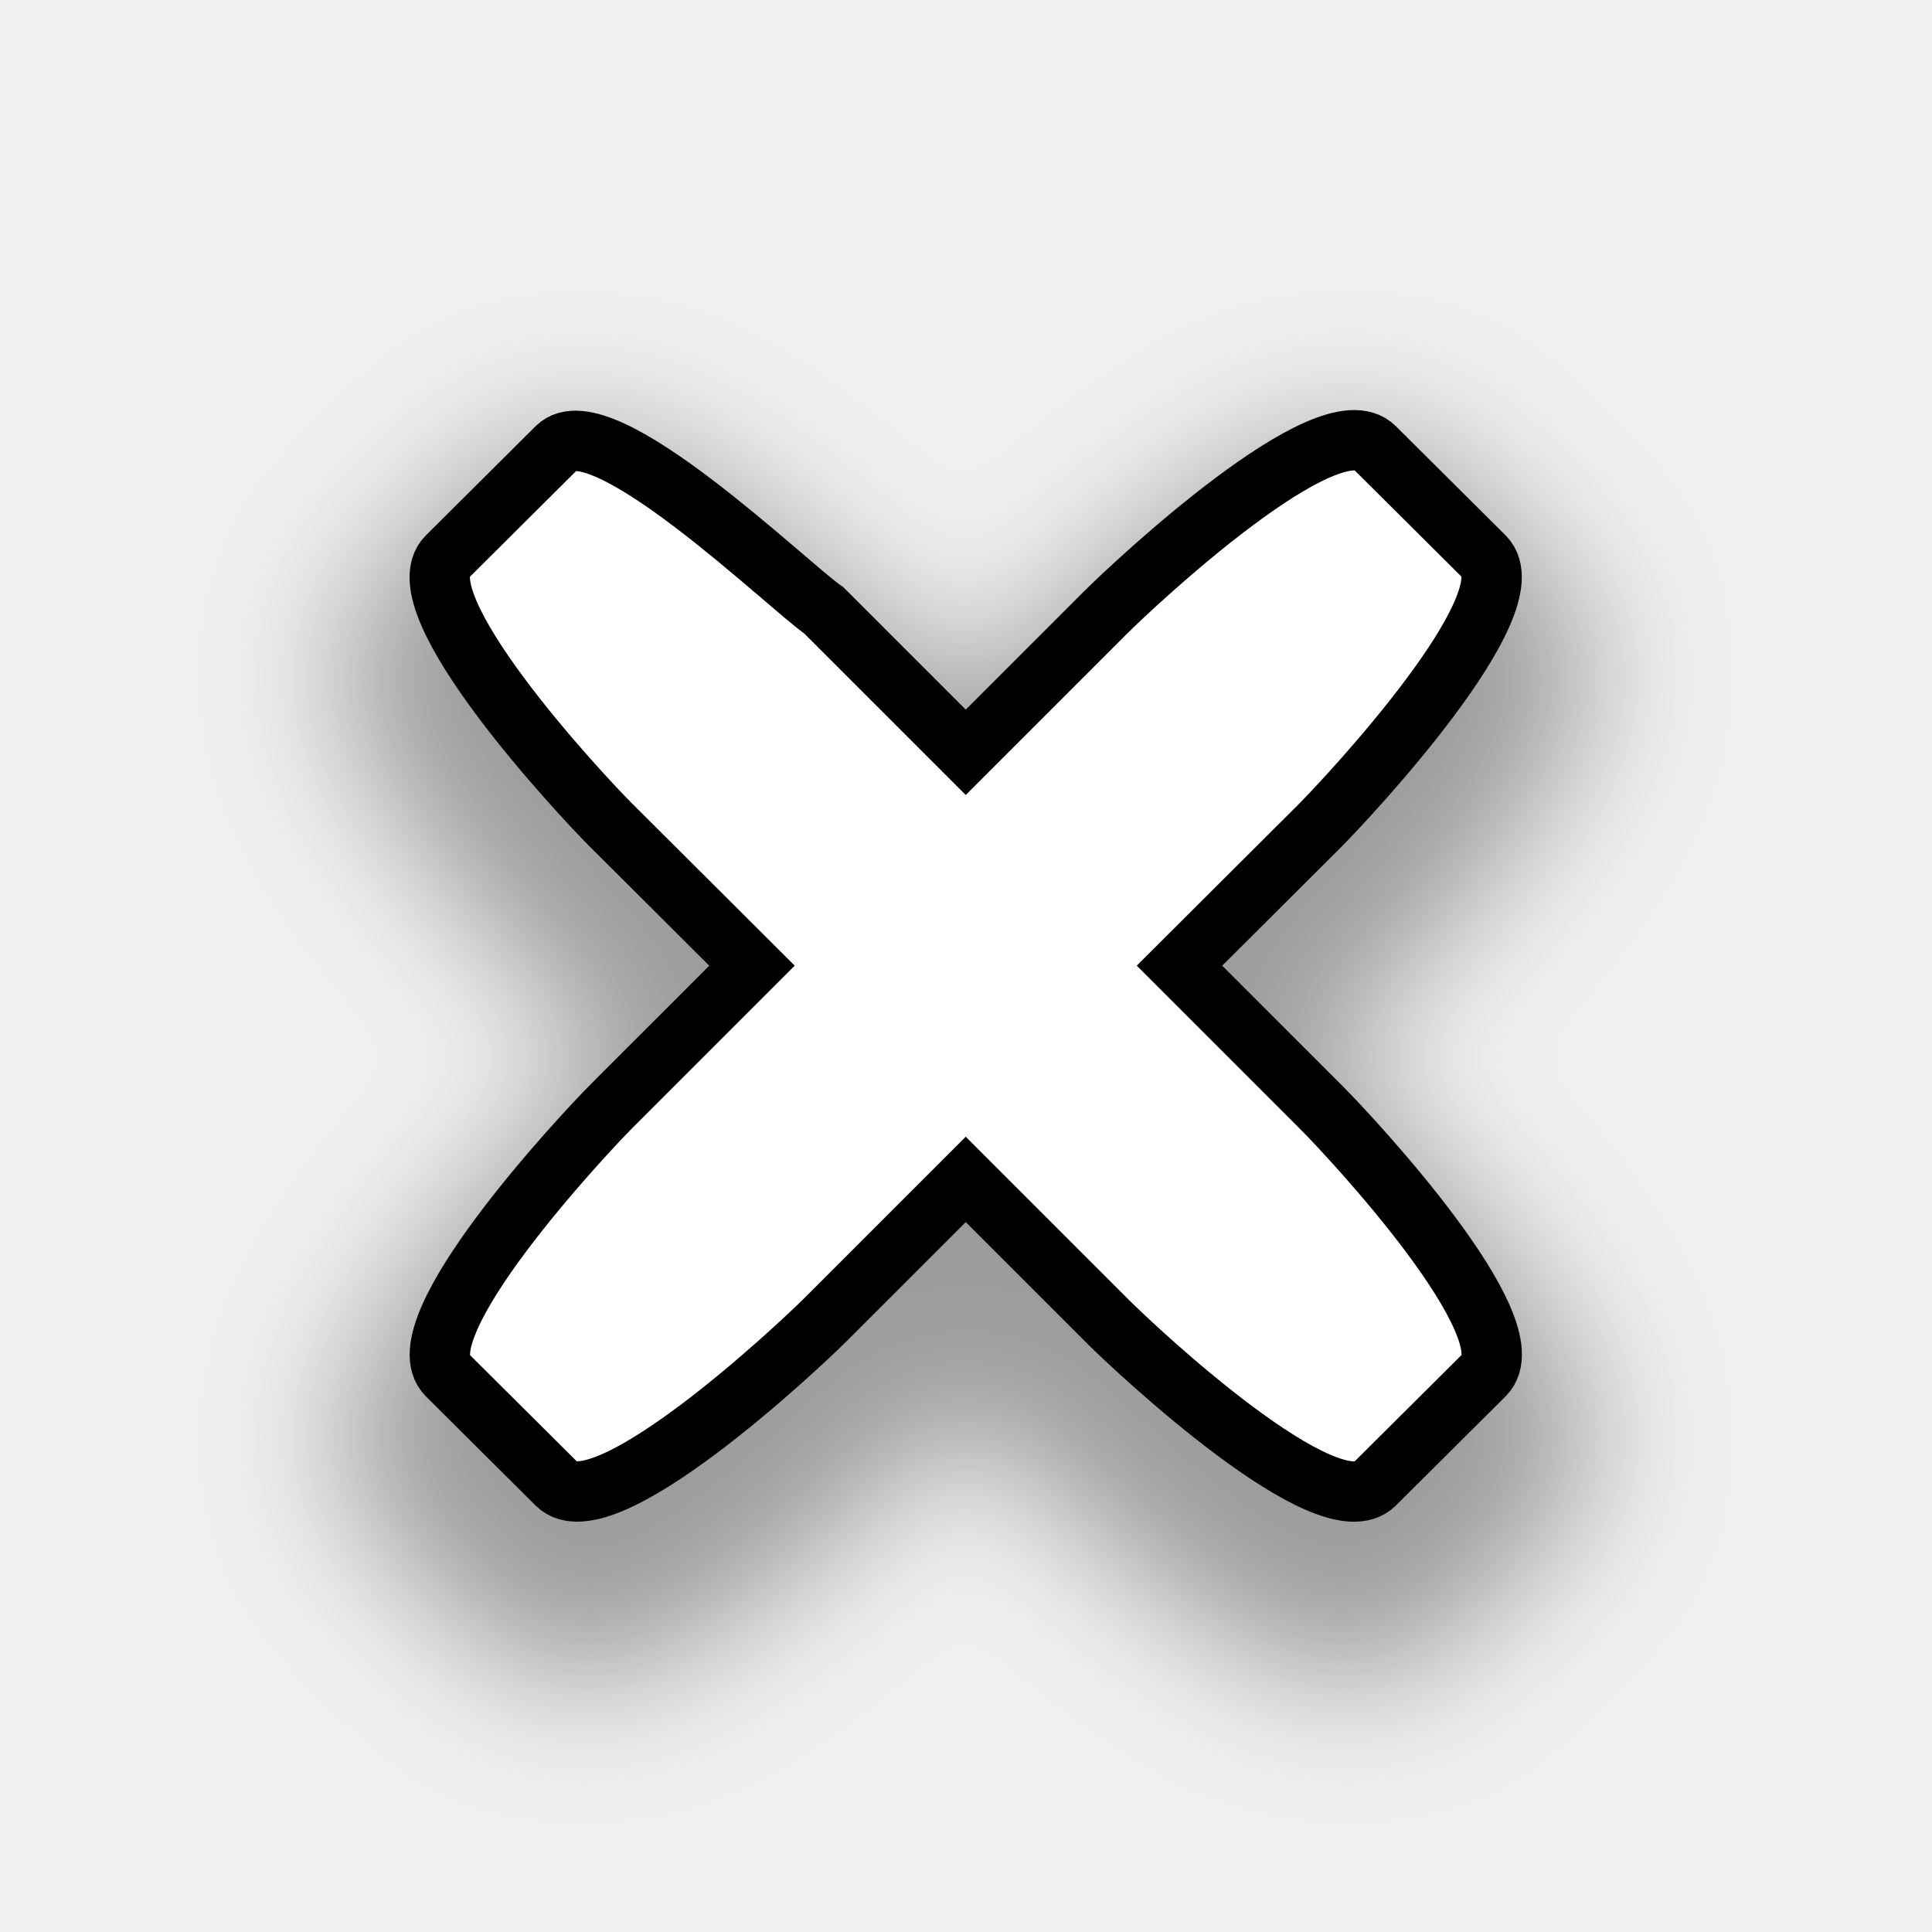
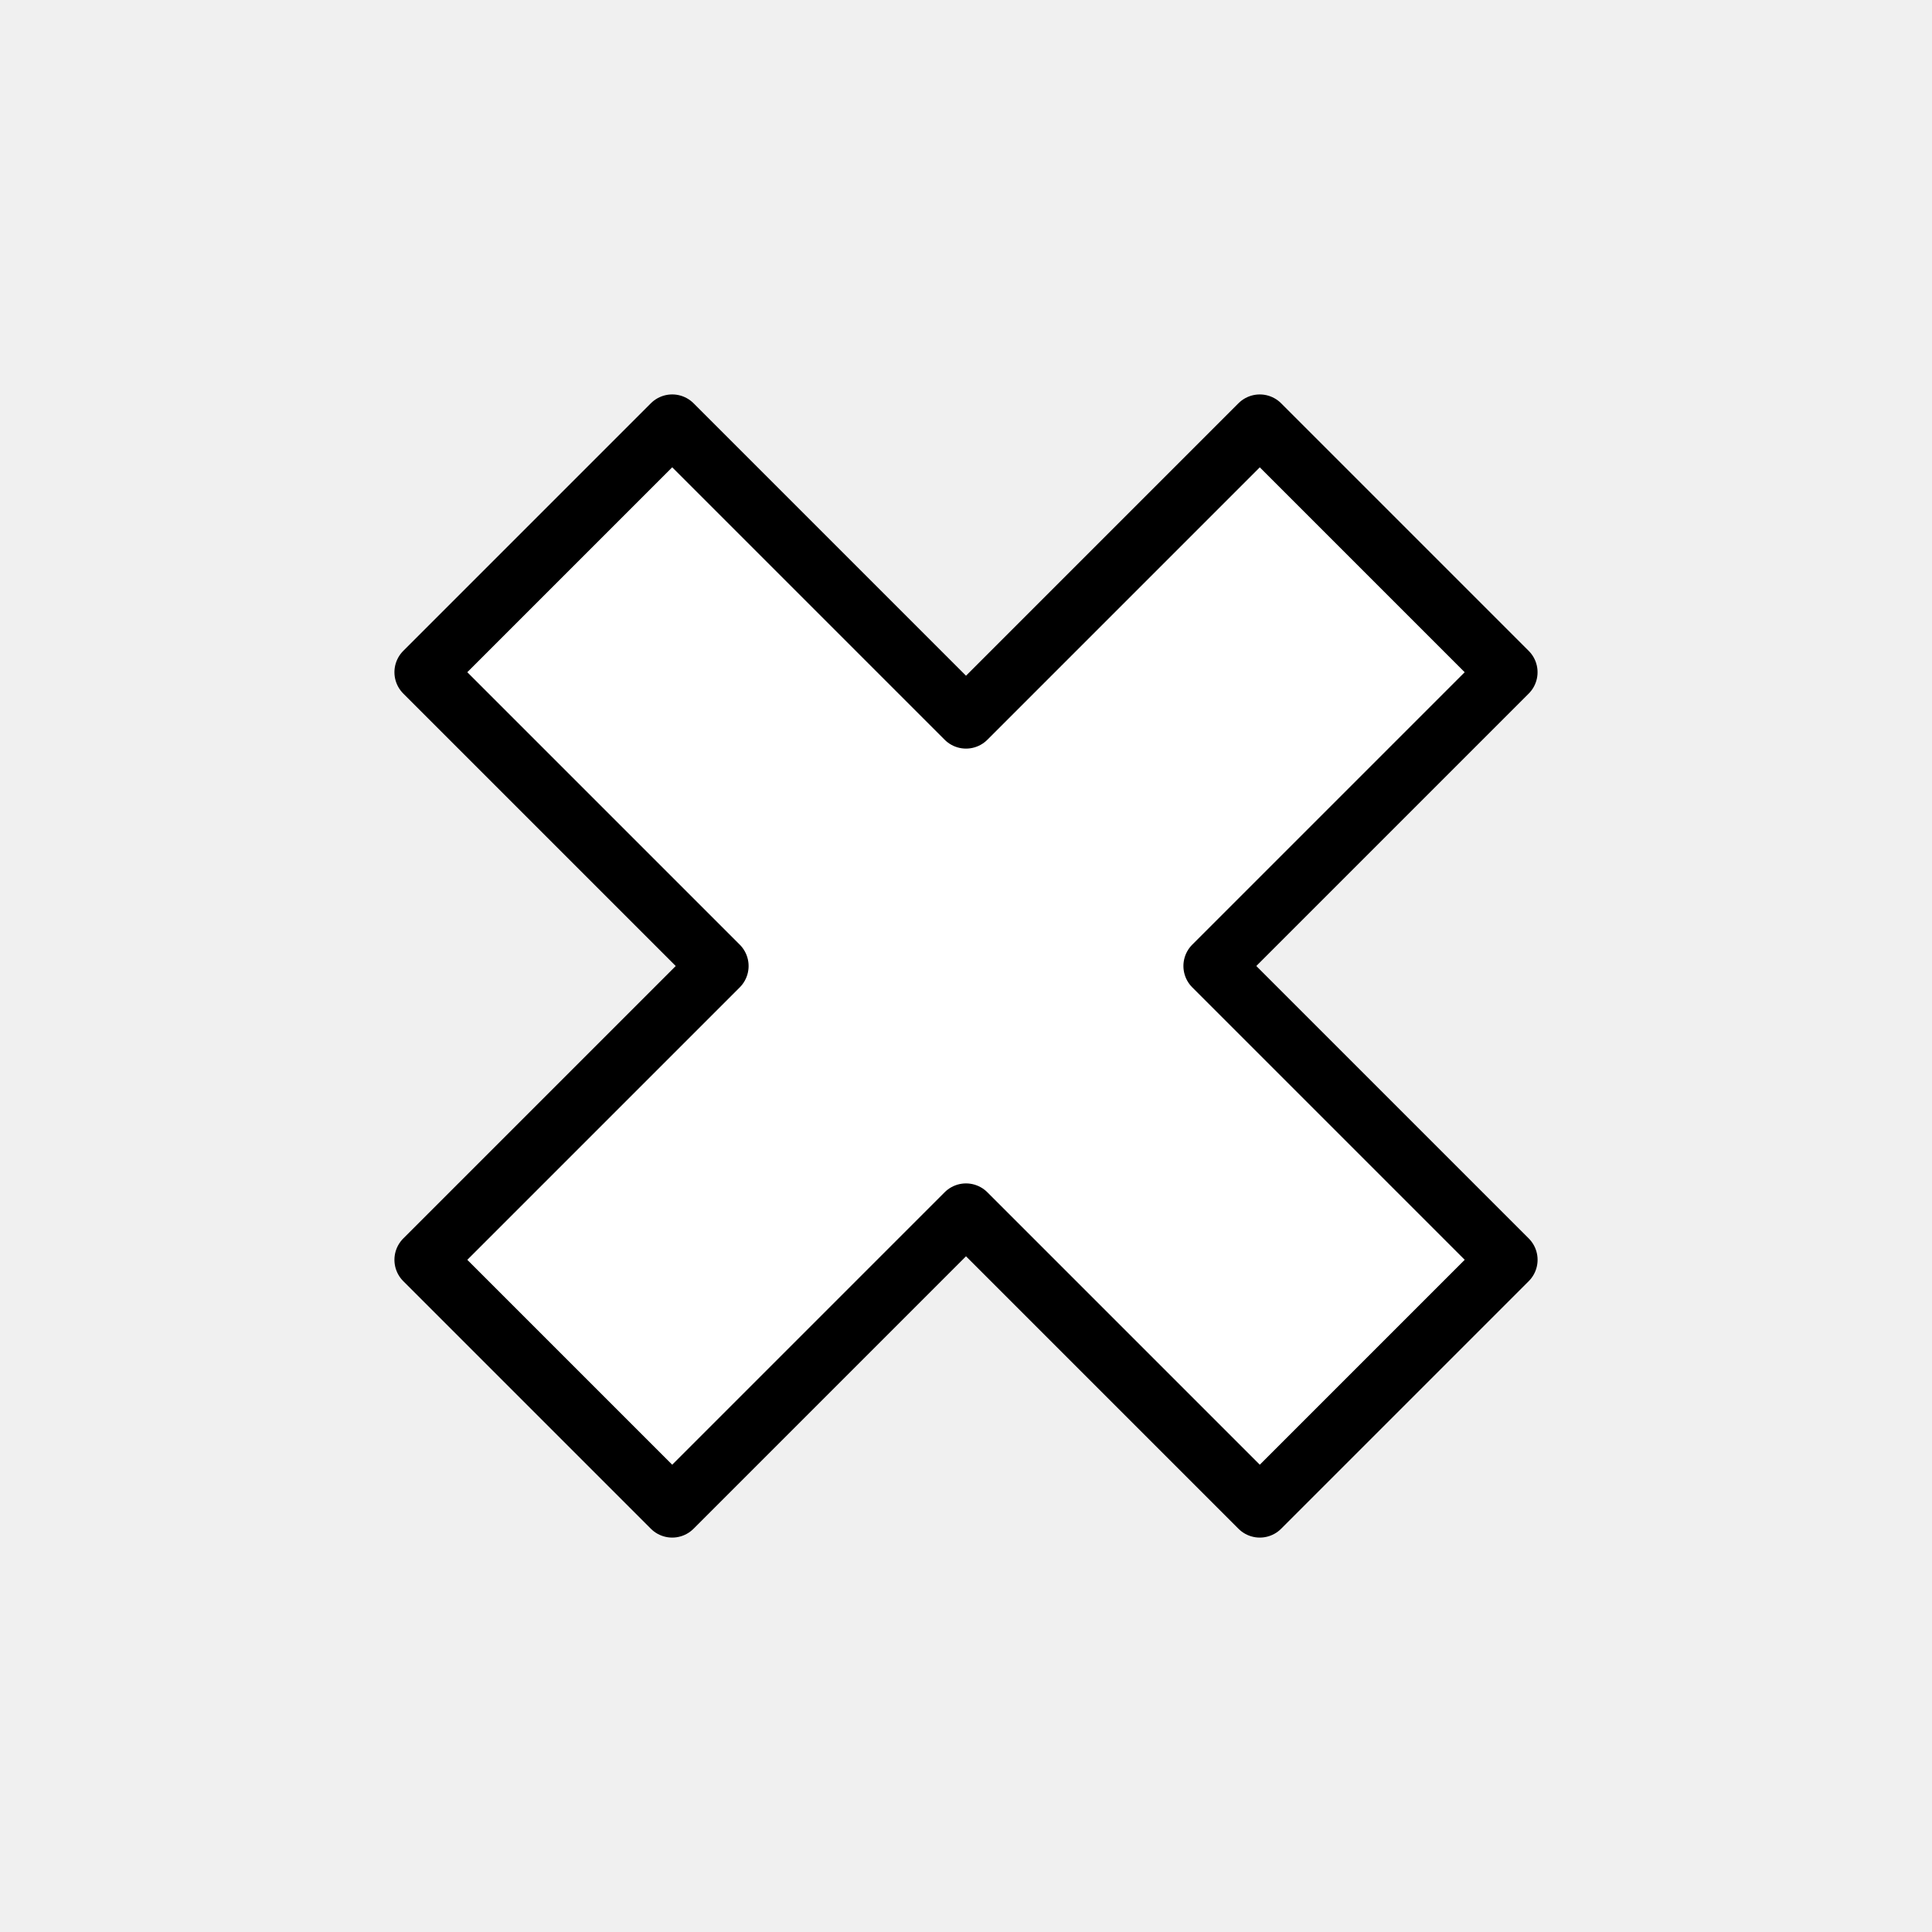
- <svg xmlns="http://www.w3.org/2000/svg" xmlns:xlink="http://www.w3.org/1999/xlink" width="128" height="128" id="svg2" version="1.1">
-   <defs id="defs4">
-     <filter style="color-interpolation-filters:sRGB" id="filter4106" x="-0.132" width="1.264" y="-0.132" height="1.264">
-       <feGaussianBlur stdDeviation="4.545" id="feGaussianBlur4108" />
-     </filter>
-   </defs>
+ <svg xmlns="http://www.w3.org/2000/svg" width="128" height="128" id="svg2" version="1.1">
+   <defs id="defs4" />
  <g id="layer1" transform="translate(0,-924.3622)">
    <g style="font-size:80.005px;font-style:normal;font-weight:normal;line-height:125%;letter-spacing:0px;word-spacing:0px;fill:#ffffff;fill-opacity:1;stroke:#000000;stroke-width:3.16;stroke-linejoin:round;stroke-miterlimit:4;font-family:Sans" id="text3020" transform="translate(-187.5714,3.301173)" />
    <rect style="opacity:0.407;fill:#e6501a;fill-opacity:1" x="114.827" y="983.962" width="0.103" height="0" id="rect3844" />
-     <path xlink:href="#rect3002" style="opacity:0.35;fill:#000000;fill-opacity:1;stroke:none;filter:url(#filter4106)" id="path3779" d="m 89.092,947.061 c -3.217,0.208 -5.105,1.377 -7.107,2.564 -2.003,1.187 -3.915,2.591 -5.705,4.008 -3.579,2.834 -6.502,5.601 -7.627,6.727 l -4.67,4.668 -4.816,-4.814 a 6.49,6.49 0 0 0 -0.908,-0.756 c 0.301,0.207 -1.259,-1.04 -2.824,-2.375 -1.566,-1.335 -3.511,-2.977 -5.57,-4.541 -2.06,-1.564 -4.157,-3.052 -6.578,-4.176 -1.211,-0.562 -2.504,-1.086 -4.324,-1.246 -1.821,-0.16 -4.673,0.339 -6.646,2.303 l -7.26,7.221 a 6.49,6.49 0 0 0 -0.002,0.002 c -1.933,1.924 -2.499,4.689 -2.393,6.527 0.106,1.838 0.6,3.18 1.143,4.432 1.086,2.503 2.568,4.67 4.145,6.787 3.153,4.234 6.579,7.859 7.883,9.162 a 6.49,6.49 0 0 0 0.006,0.008 l 4.801,4.787 -4.662,4.662 c -1.297,1.297 -4.753,4.95 -7.939,9.215 -1.593,2.132 -3.092,4.315 -4.193,6.822 -0.55,1.254 -1.051,2.594 -1.17,4.432 -0.119,1.838 0.424,4.623 2.371,6.57 a 6.49,6.49 0 0 0 0.012,0.012 l 7.25,7.213 c 1.945,1.945 4.73,2.49 6.568,2.371 1.838,-0.119 3.177,-0.619 4.43,-1.17 2.506,-1.101 4.686,-2.6 6.814,-4.193 4.257,-3.186 7.908,-6.646 9.195,-7.934 a 6.49,6.49 0 0 0 0.002,0 l 4.668,-4.67 4.812,4.814 a 6.49,6.49 0 0 0 0.002,0 c 1.293,1.293 4.911,4.721 9.135,7.871 2.112,1.575 4.275,3.058 6.775,4.144 1.25,0.543 2.592,1.036 4.426,1.145 1.834,0.108 4.589,-0.448 6.518,-2.367 l 7.258,-7.225 c 1.933,-1.923 2.5,-4.687 2.395,-6.525 -0.106,-1.838 -0.6,-3.182 -1.143,-4.434 -1.086,-2.503 -2.567,-4.67 -4.143,-6.787 -3.152,-4.233 -6.579,-7.857 -7.883,-9.16 l -4.807,-4.809 4.656,-4.643 a 6.49,6.49 0 0 0 0.006,-0.008 c 1.298,-1.298 4.753,-4.95 7.939,-9.215 1.593,-2.132 3.091,-4.317 4.191,-6.824 0.55,-1.254 1.051,-2.592 1.17,-4.43 0.119,-1.838 -0.424,-4.623 -2.371,-6.57 a 6.49,6.49 0 0 0 -0.01,-0.012 l -7.26,-7.225 0.01,0.012 c -1.954,-1.954 -4.736,-2.49 -6.568,-2.371 z" transform="translate(0,6.027928)" />
-     <path style="fill:#ffffff;fill-opacity:1;stroke:#000000;stroke-width:4;stroke-linecap:butt;stroke-linejoin:miter;stroke-miterlimit:4;stroke-opacity:1;stroke-dasharray:none;stroke-dashoffset:0" d="m 36.892,954.021 -7.26,7.224 c -3.052,3.036 8.845,15.779 10.786,17.72 l 9.403,9.375 -9.258,9.258 c -1.924,1.924 -13.975,14.82 -10.931,17.864 l 7.26,7.224 c 3.044,3.044 15.908,-9.003 17.832,-10.927 l 9.258,-9.258 9.403,9.403 c 1.941,1.941 14.636,13.819 17.688,10.782 l 7.26,-7.224 c 3.052,-3.036 -8.845,-15.779 -10.786,-17.72 l -9.403,-9.403 9.258,-9.231 c 1.924,-1.924 13.975,-14.82 10.931,-17.864 l -7.26,-7.224 c -3.044,-3.044 -15.908,9.003 -17.832,10.927 l -9.258,9.258 -9.403,-9.403 C 52.203,963.167 39.811,951.116 36.892,954.021 z" id="rect3002" />
+     <path style="color:#000000;display:inline;overflow:visible;visibility:visible;opacity:1;fill:#ffffff;fill-rule:evenodd;stroke:#000000;stroke-width:4;stroke-linecap:butt;stroke-linejoin:round;stroke-miterlimit:4;stroke-dasharray:none;stroke-dashoffset:0;stroke-opacity:1;marker:none;enable-background:accumulate" d="m 28.132,968.898 19.465,19.465 -19.465,19.465 16.403,16.403 19.465,-19.465 19.465,19.465 16.404,-16.404 -19.465,-19.465 19.463,-19.463 L 83.464,952.495 64.001,971.959 44.536,952.494 28.132,968.898 Z" id="rect4103" />
  </g>
  <style id="style3760" type="text/css">
#P1 {fill:url(#LO)}
rect {opacity:.407;fill:#000cff;width:.505;height:0}
</style>
  <style id="style3828" type="text/css">
#P1 {fill:url(#LO)}
rect {opacity:.407;fill:#000cff;width:.505;height:0}
</style>
</svg>
